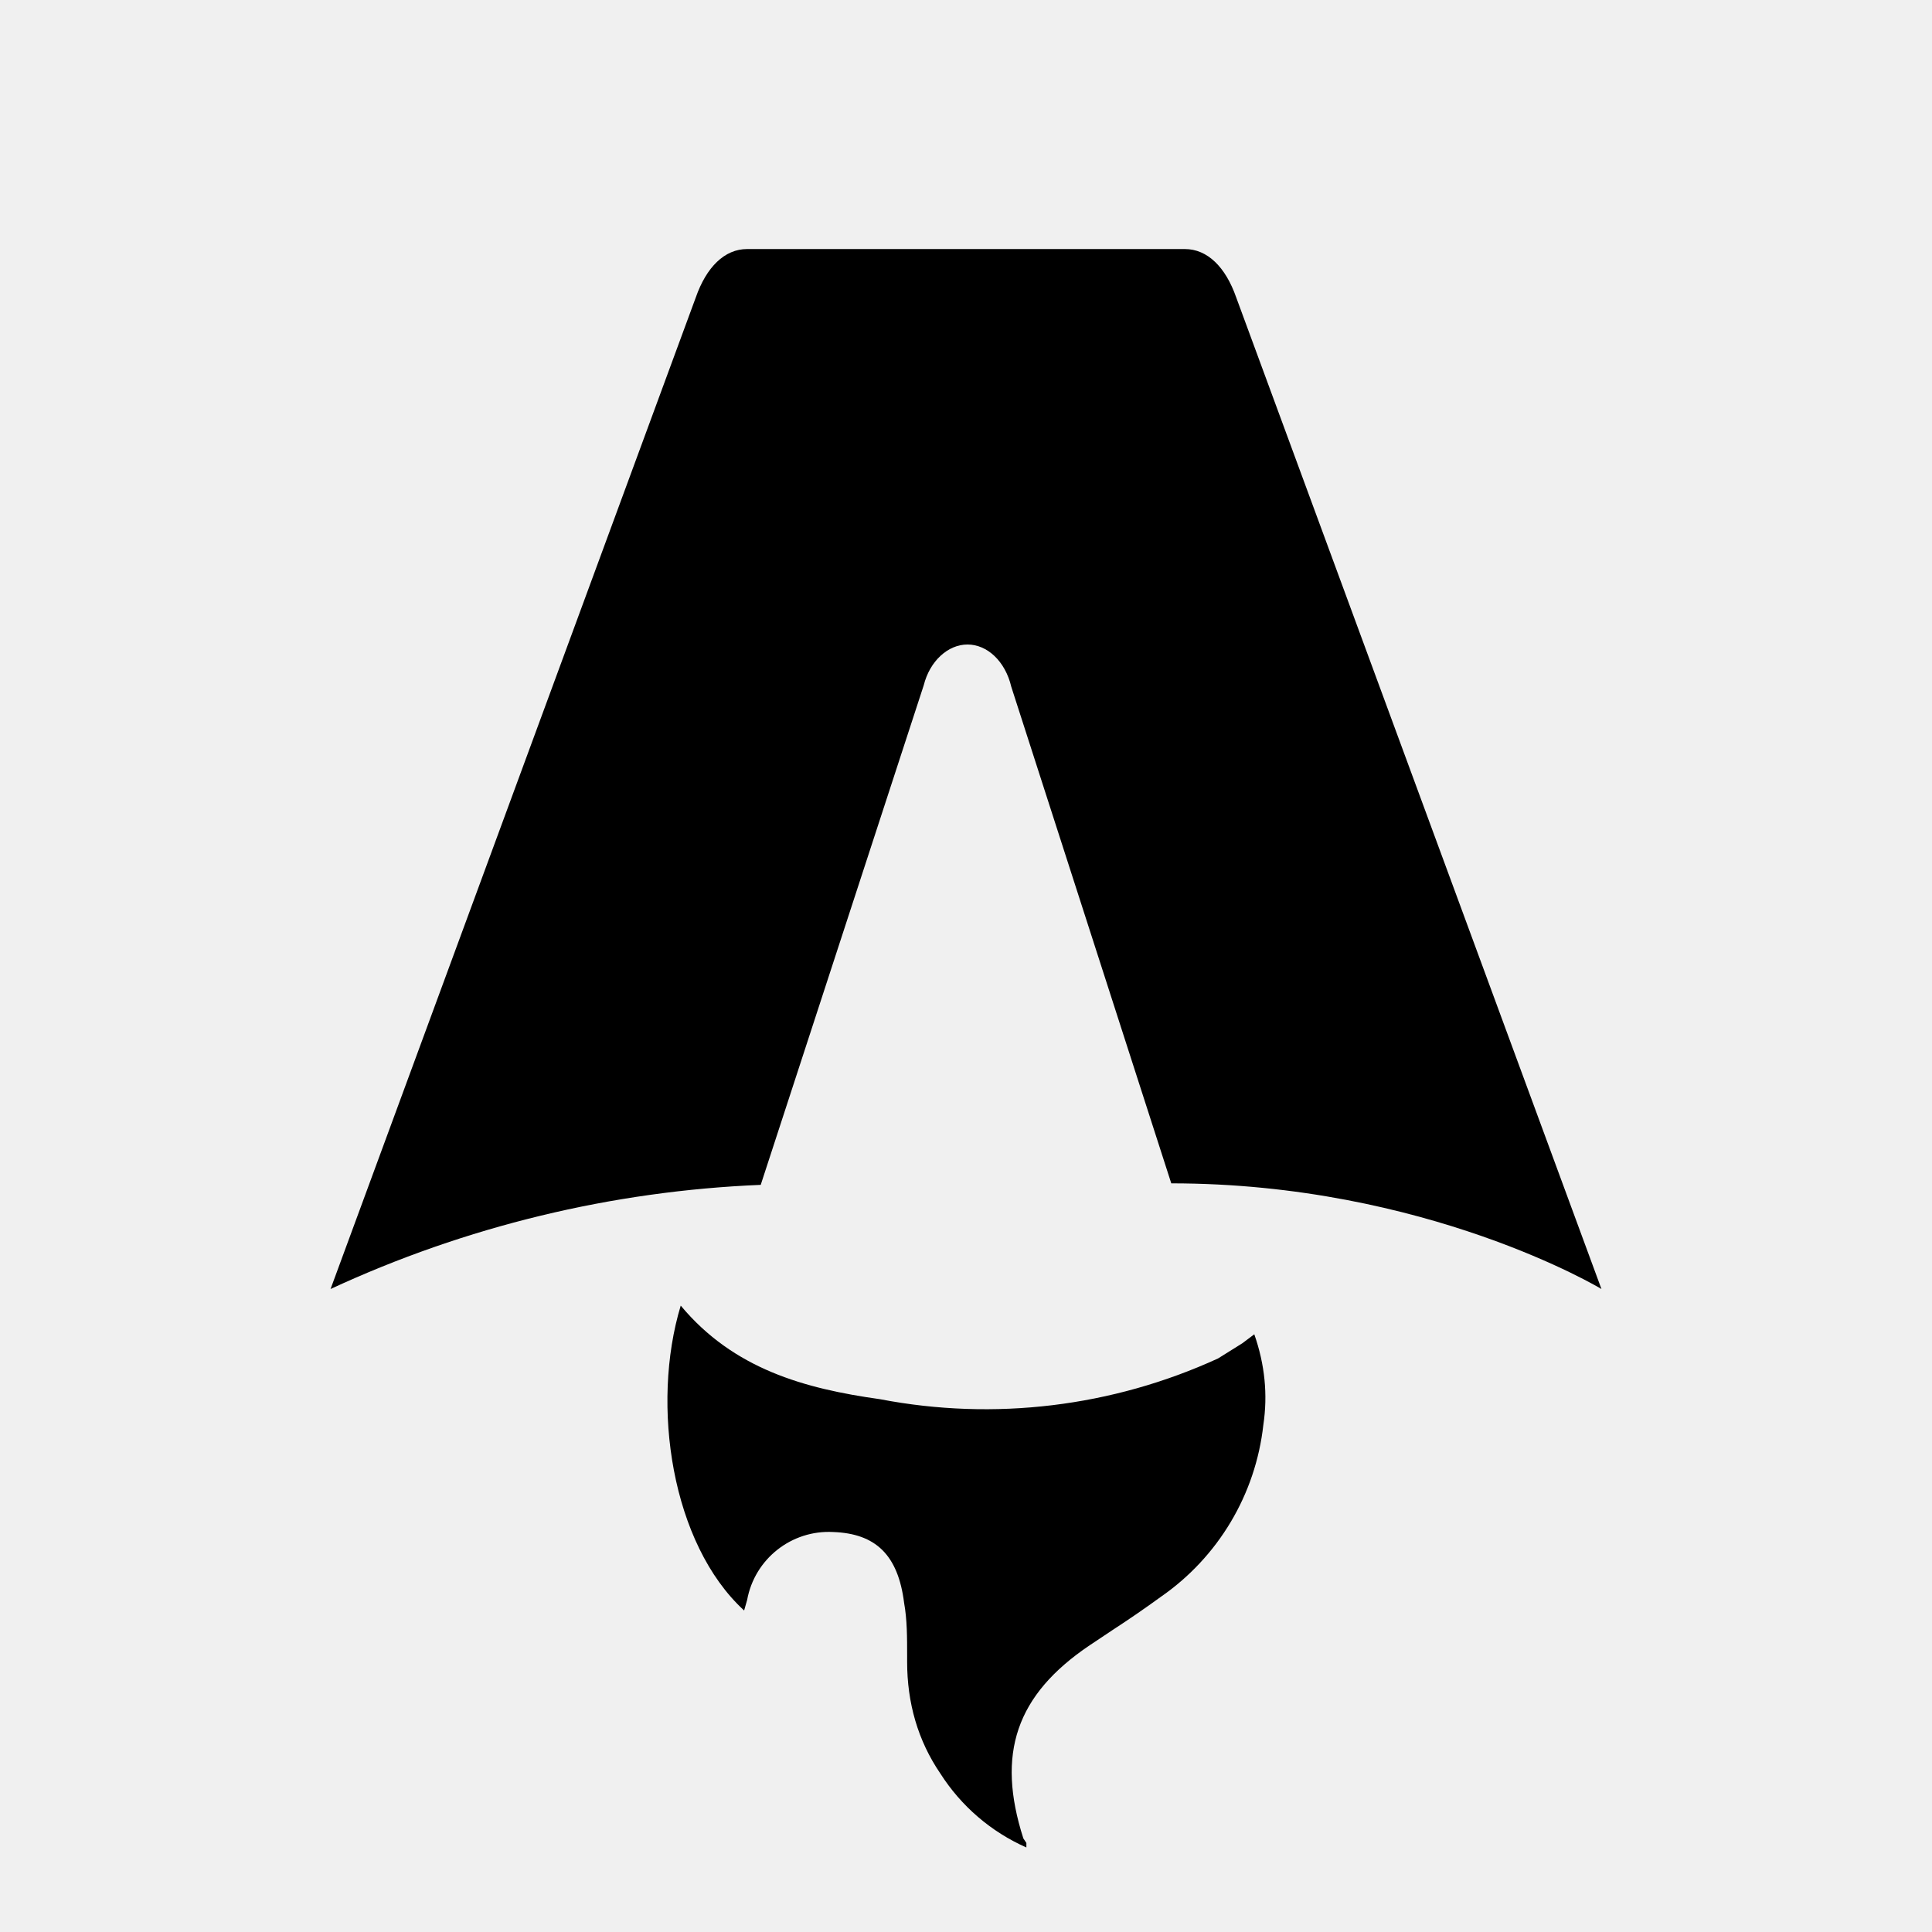
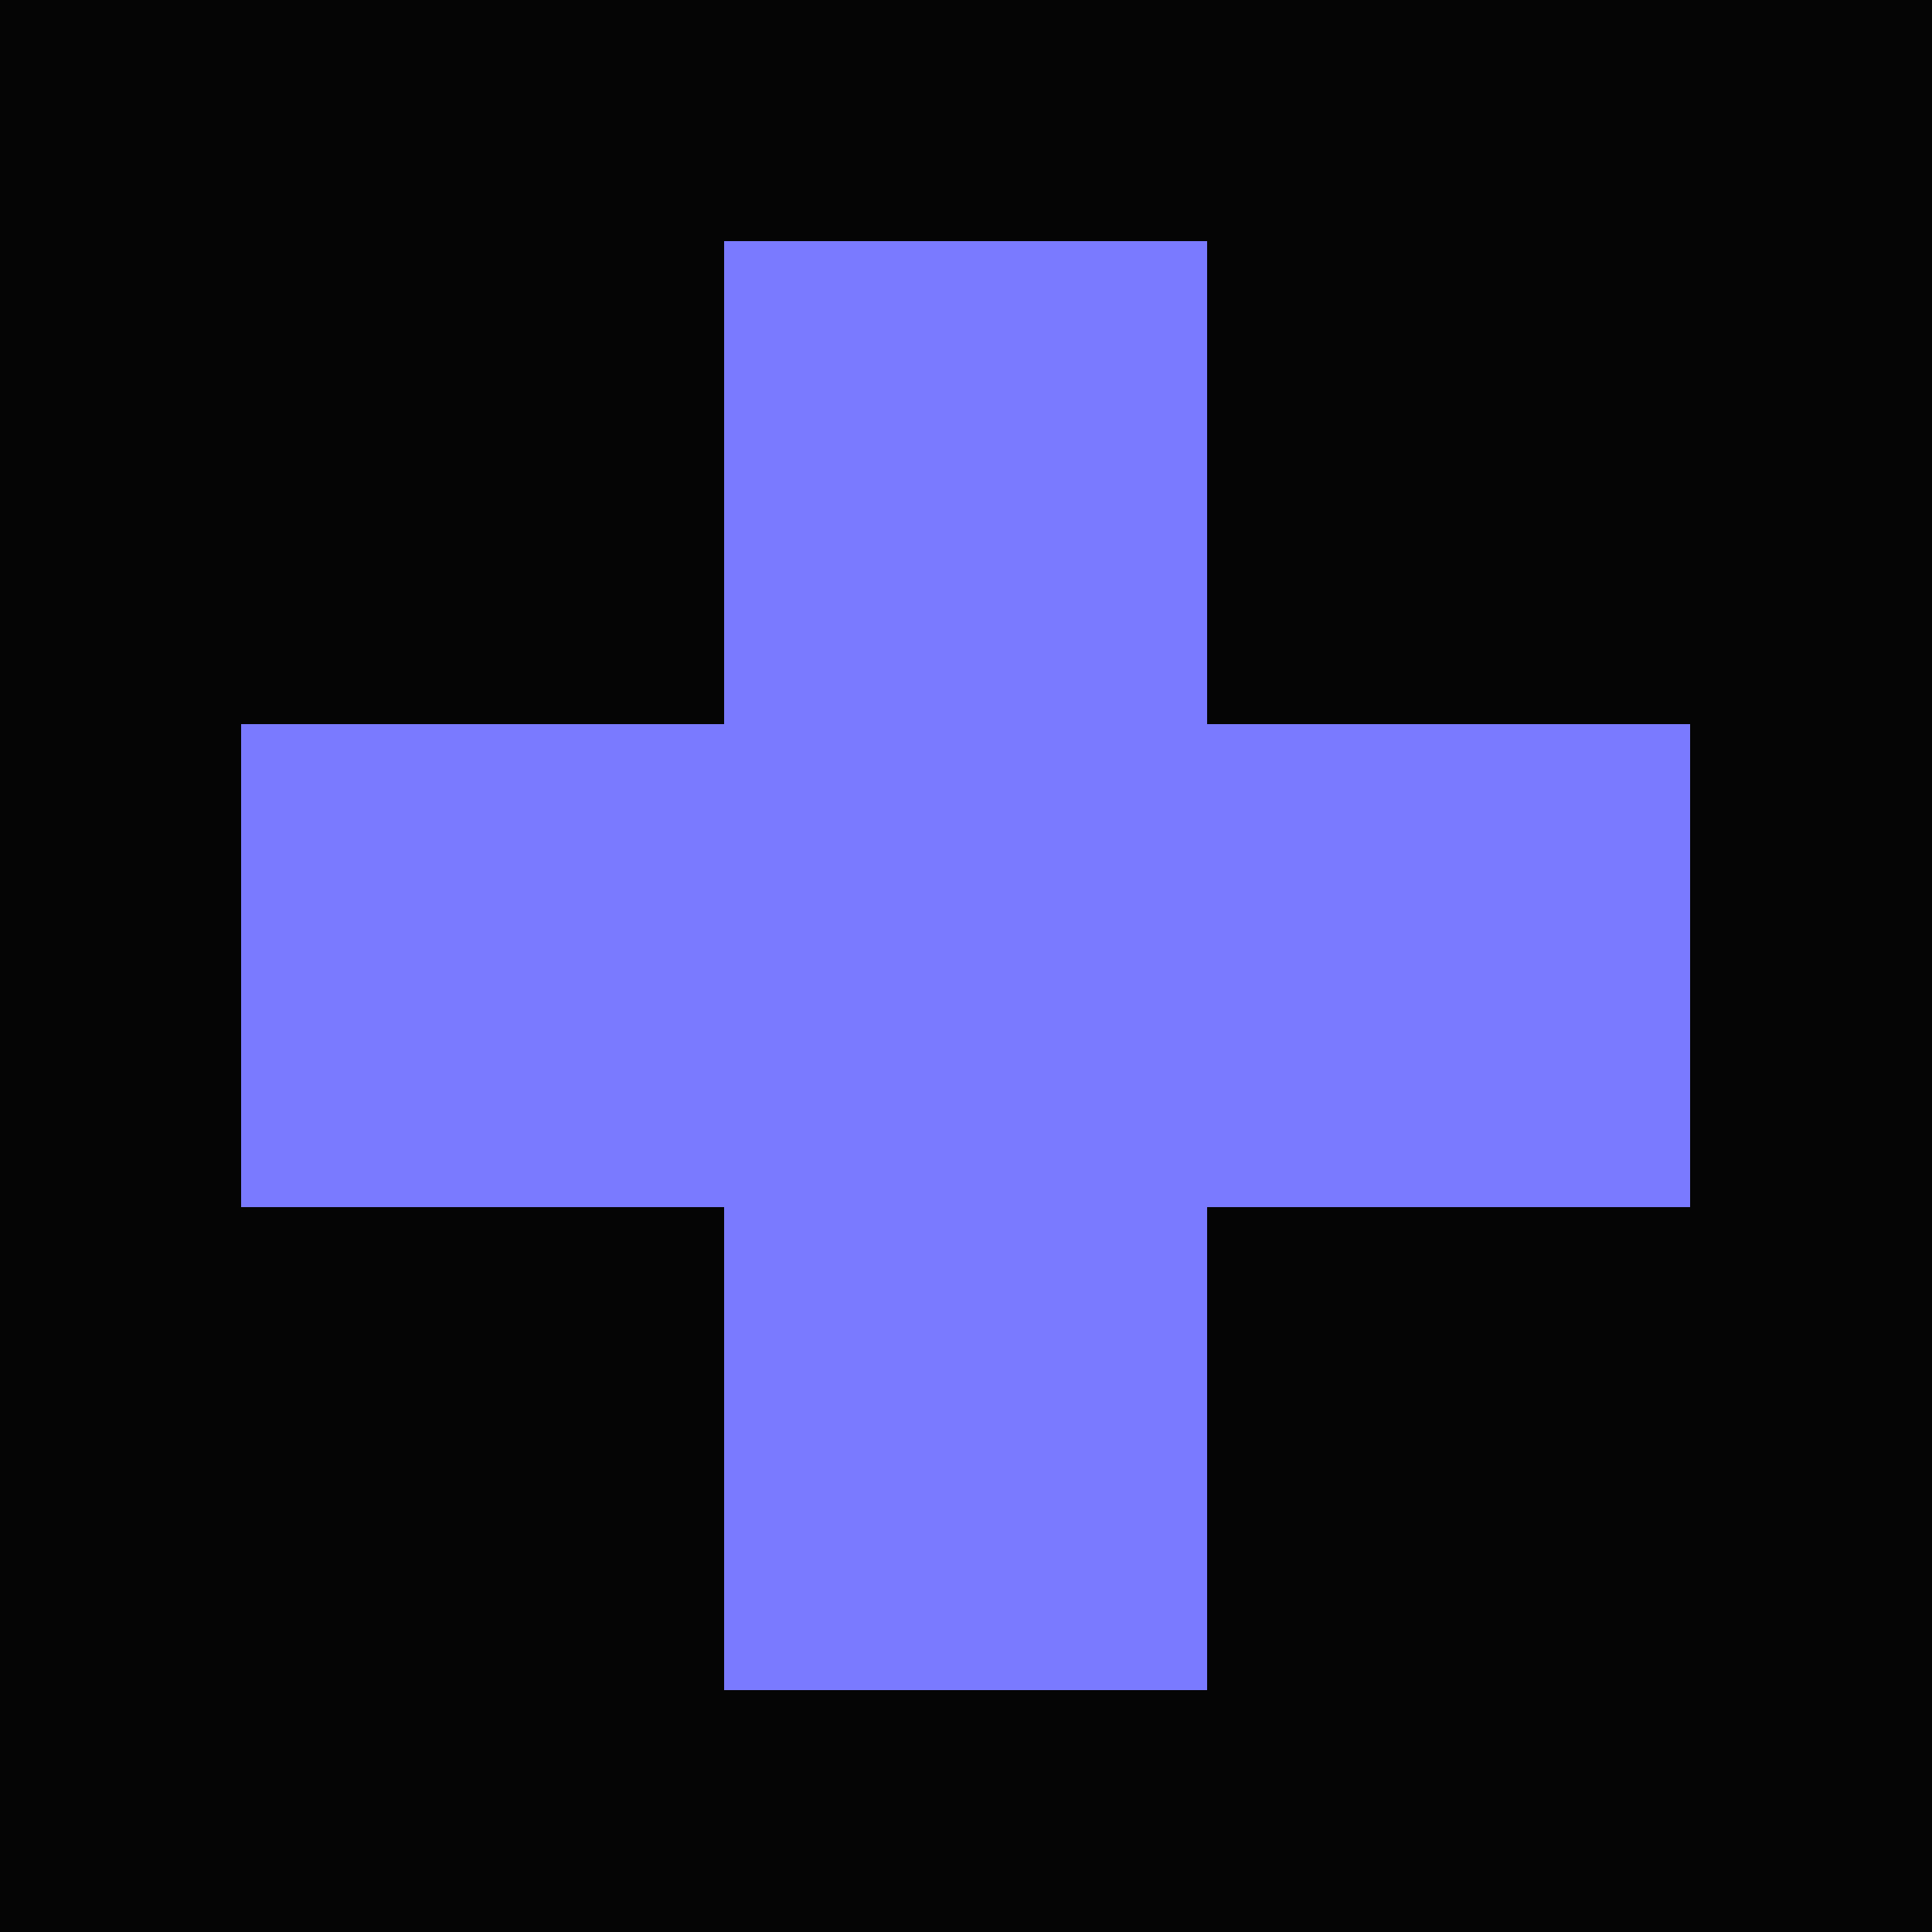
- <svg xmlns="http://www.w3.org/2000/svg" fill="none" viewBox="0 0 128 128">
-   <path d="M50.4 78.5a75.1 75.1 0 0 0-28.5 6.9l24.2-65.7c.7-2 1.9-3.2 3.4-3.2h29c1.5 0 2.7 1.2 3.4 3.2l24.2 65.7s-11.6-7-28.5-7L67 45.5c-.4-1.7-1.6-2.8-2.9-2.8-1.3 0-2.5 1.1-2.9 2.7L50.4 78.5Zm-1.1 28.2Zm-4.2-20.2c-2 6.6-.6 15.8 4.2 20.2a17.5 17.5 0 0 1 .2-.7 5.5 5.5 0 0 1 5.7-4.5c2.8.1 4.3 1.5 4.7 4.7.2 1.1.2 2.3.2 3.5v.4c0 2.7.7 5.2 2.2 7.4a13 13 0 0 0 5.7 4.9v-.3l-.2-.3c-1.8-5.6-.5-9.5 4.4-12.8l1.5-1a73 73 0 0 0 3.2-2.2 16 16 0 0 0 6.8-11.4c.3-2 .1-4-.6-6l-.8.6-1.6 1a37 37 0 0 1-22.4 2.7c-5-.7-9.7-2-13.2-6.2Z" />
-   <style>
-         path { fill: #000; }
-         @media (prefers-color-scheme: dark) {
-             path { fill: #FFF; }
-         }
-     </style>
+ <svg xmlns="http://www.w3.org/2000/svg" viewBox="0 0 8 8" shape-rendering="crispEdges">
+   <rect width="8" height="8" fill="#050505" />
+   <path fill="#7A7AFF" d="M3 1h2v2h2v2H5v2H3V5H1V3h2z" />
</svg>
